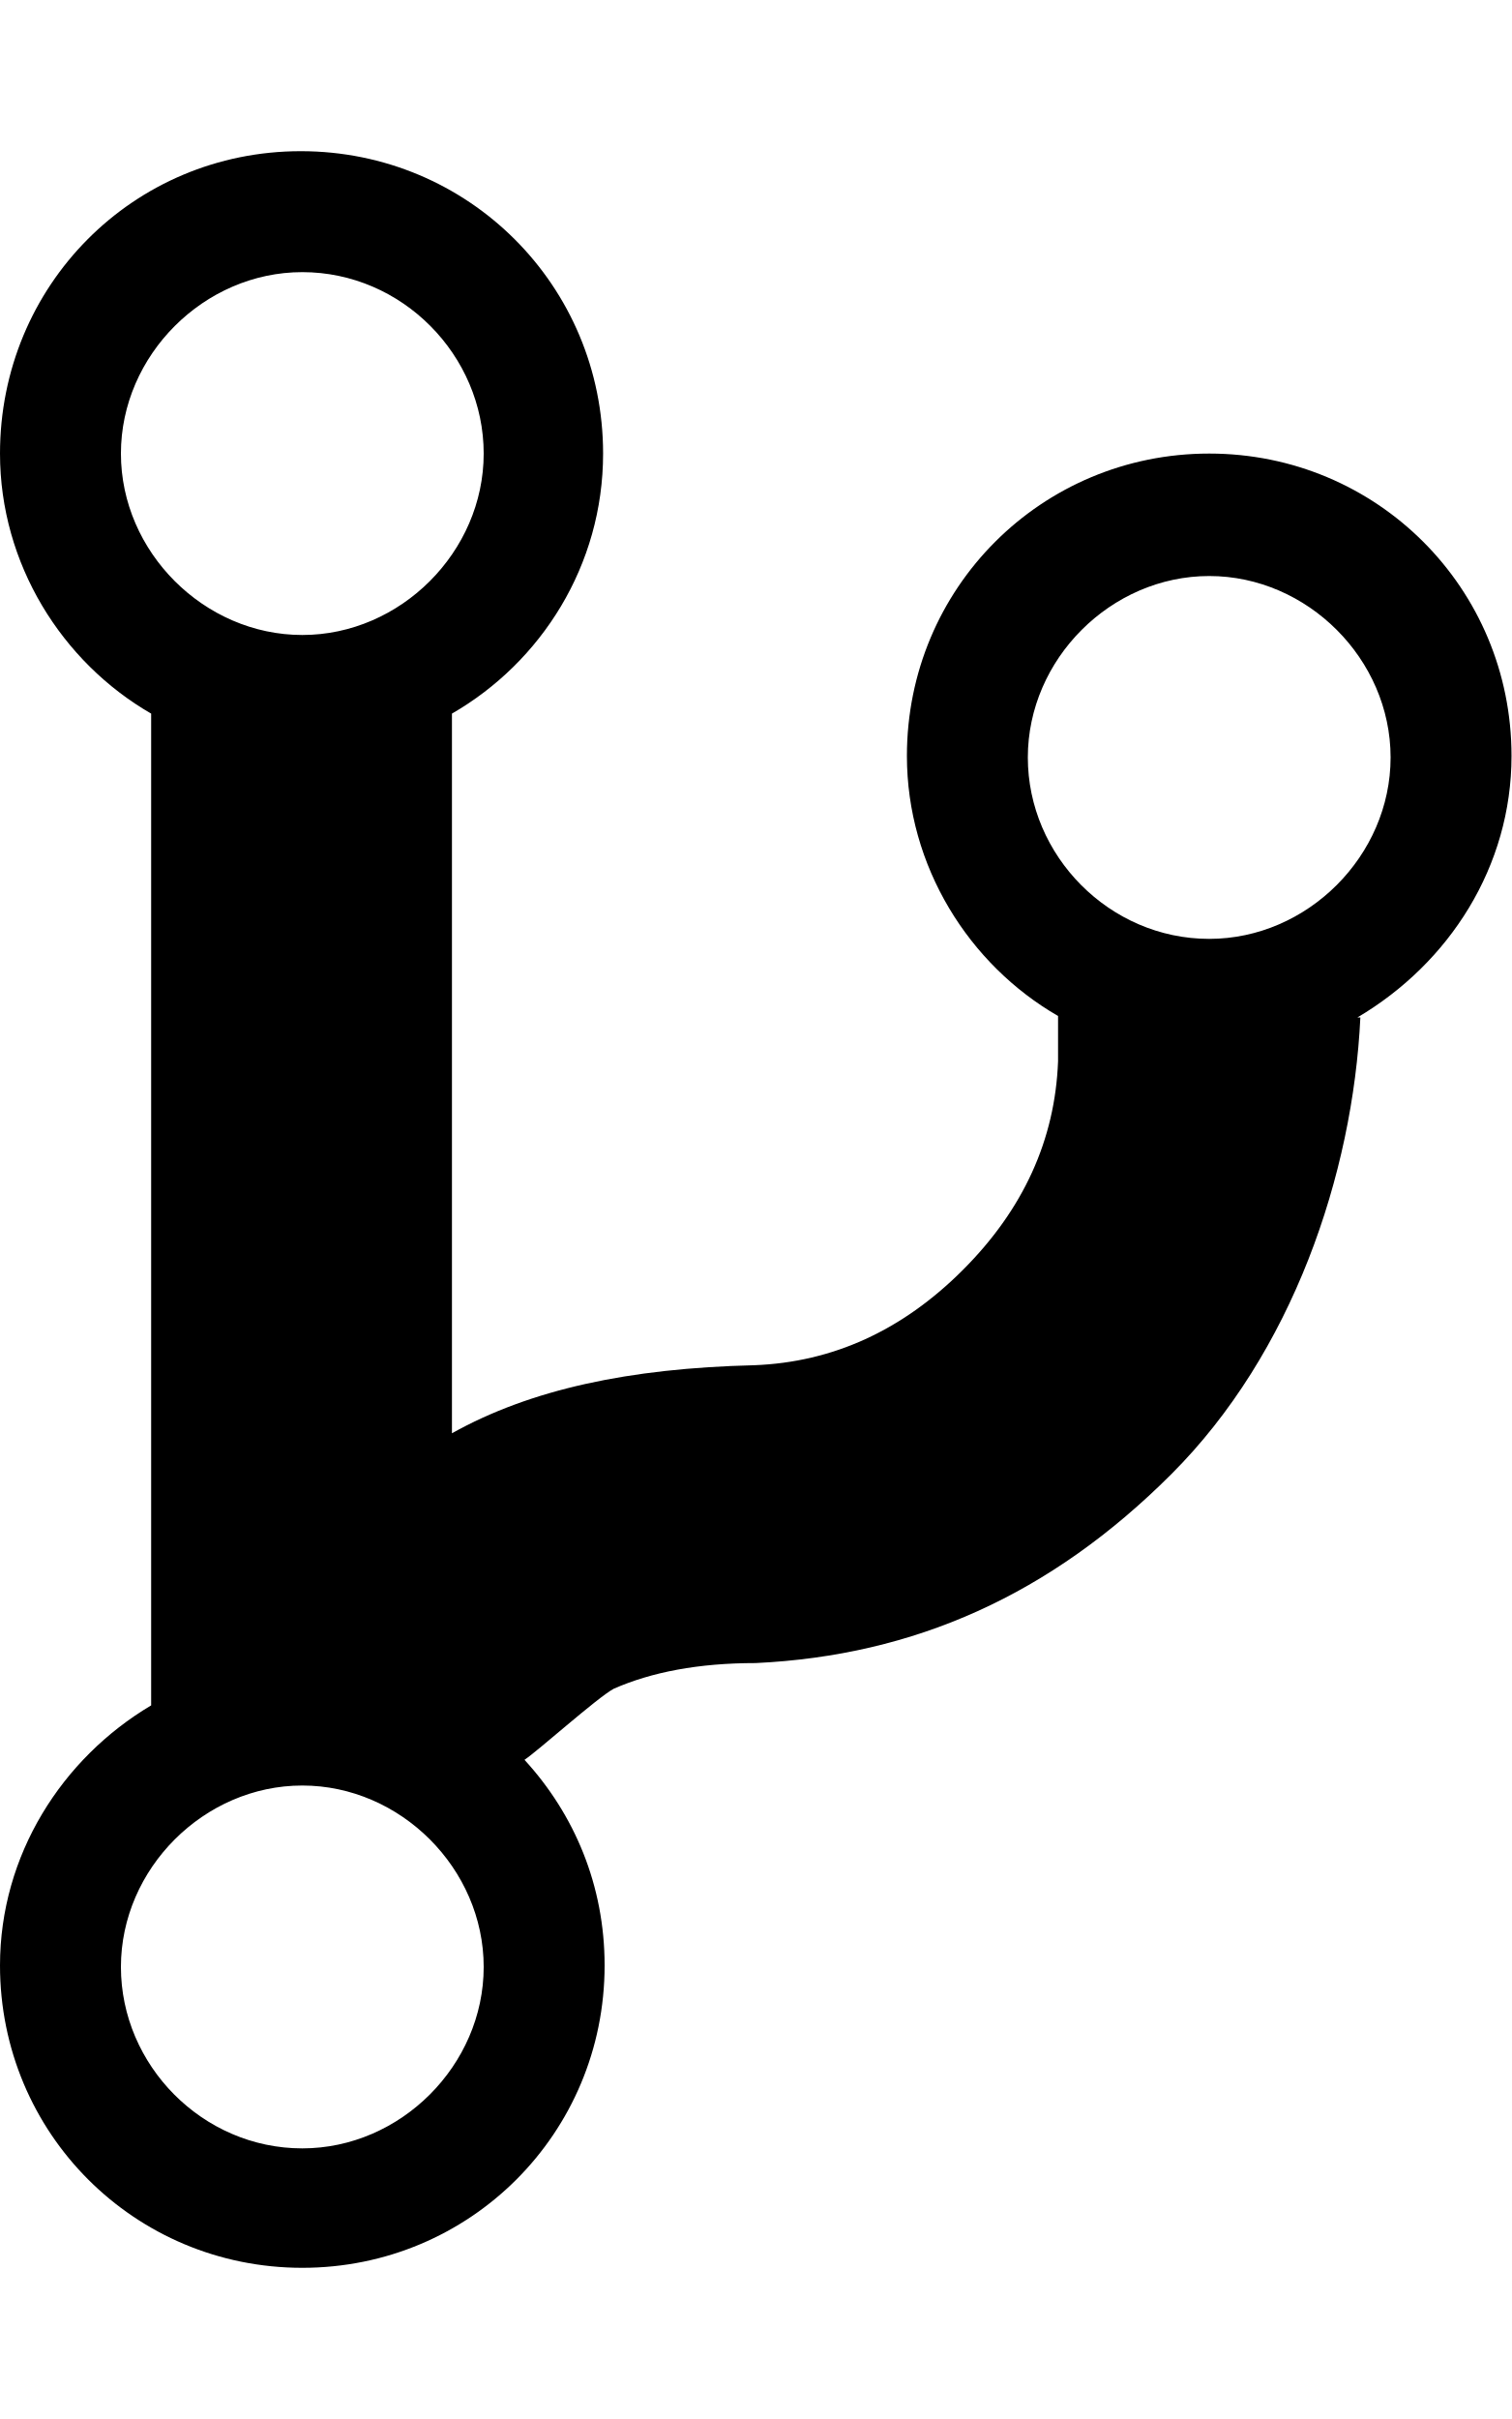
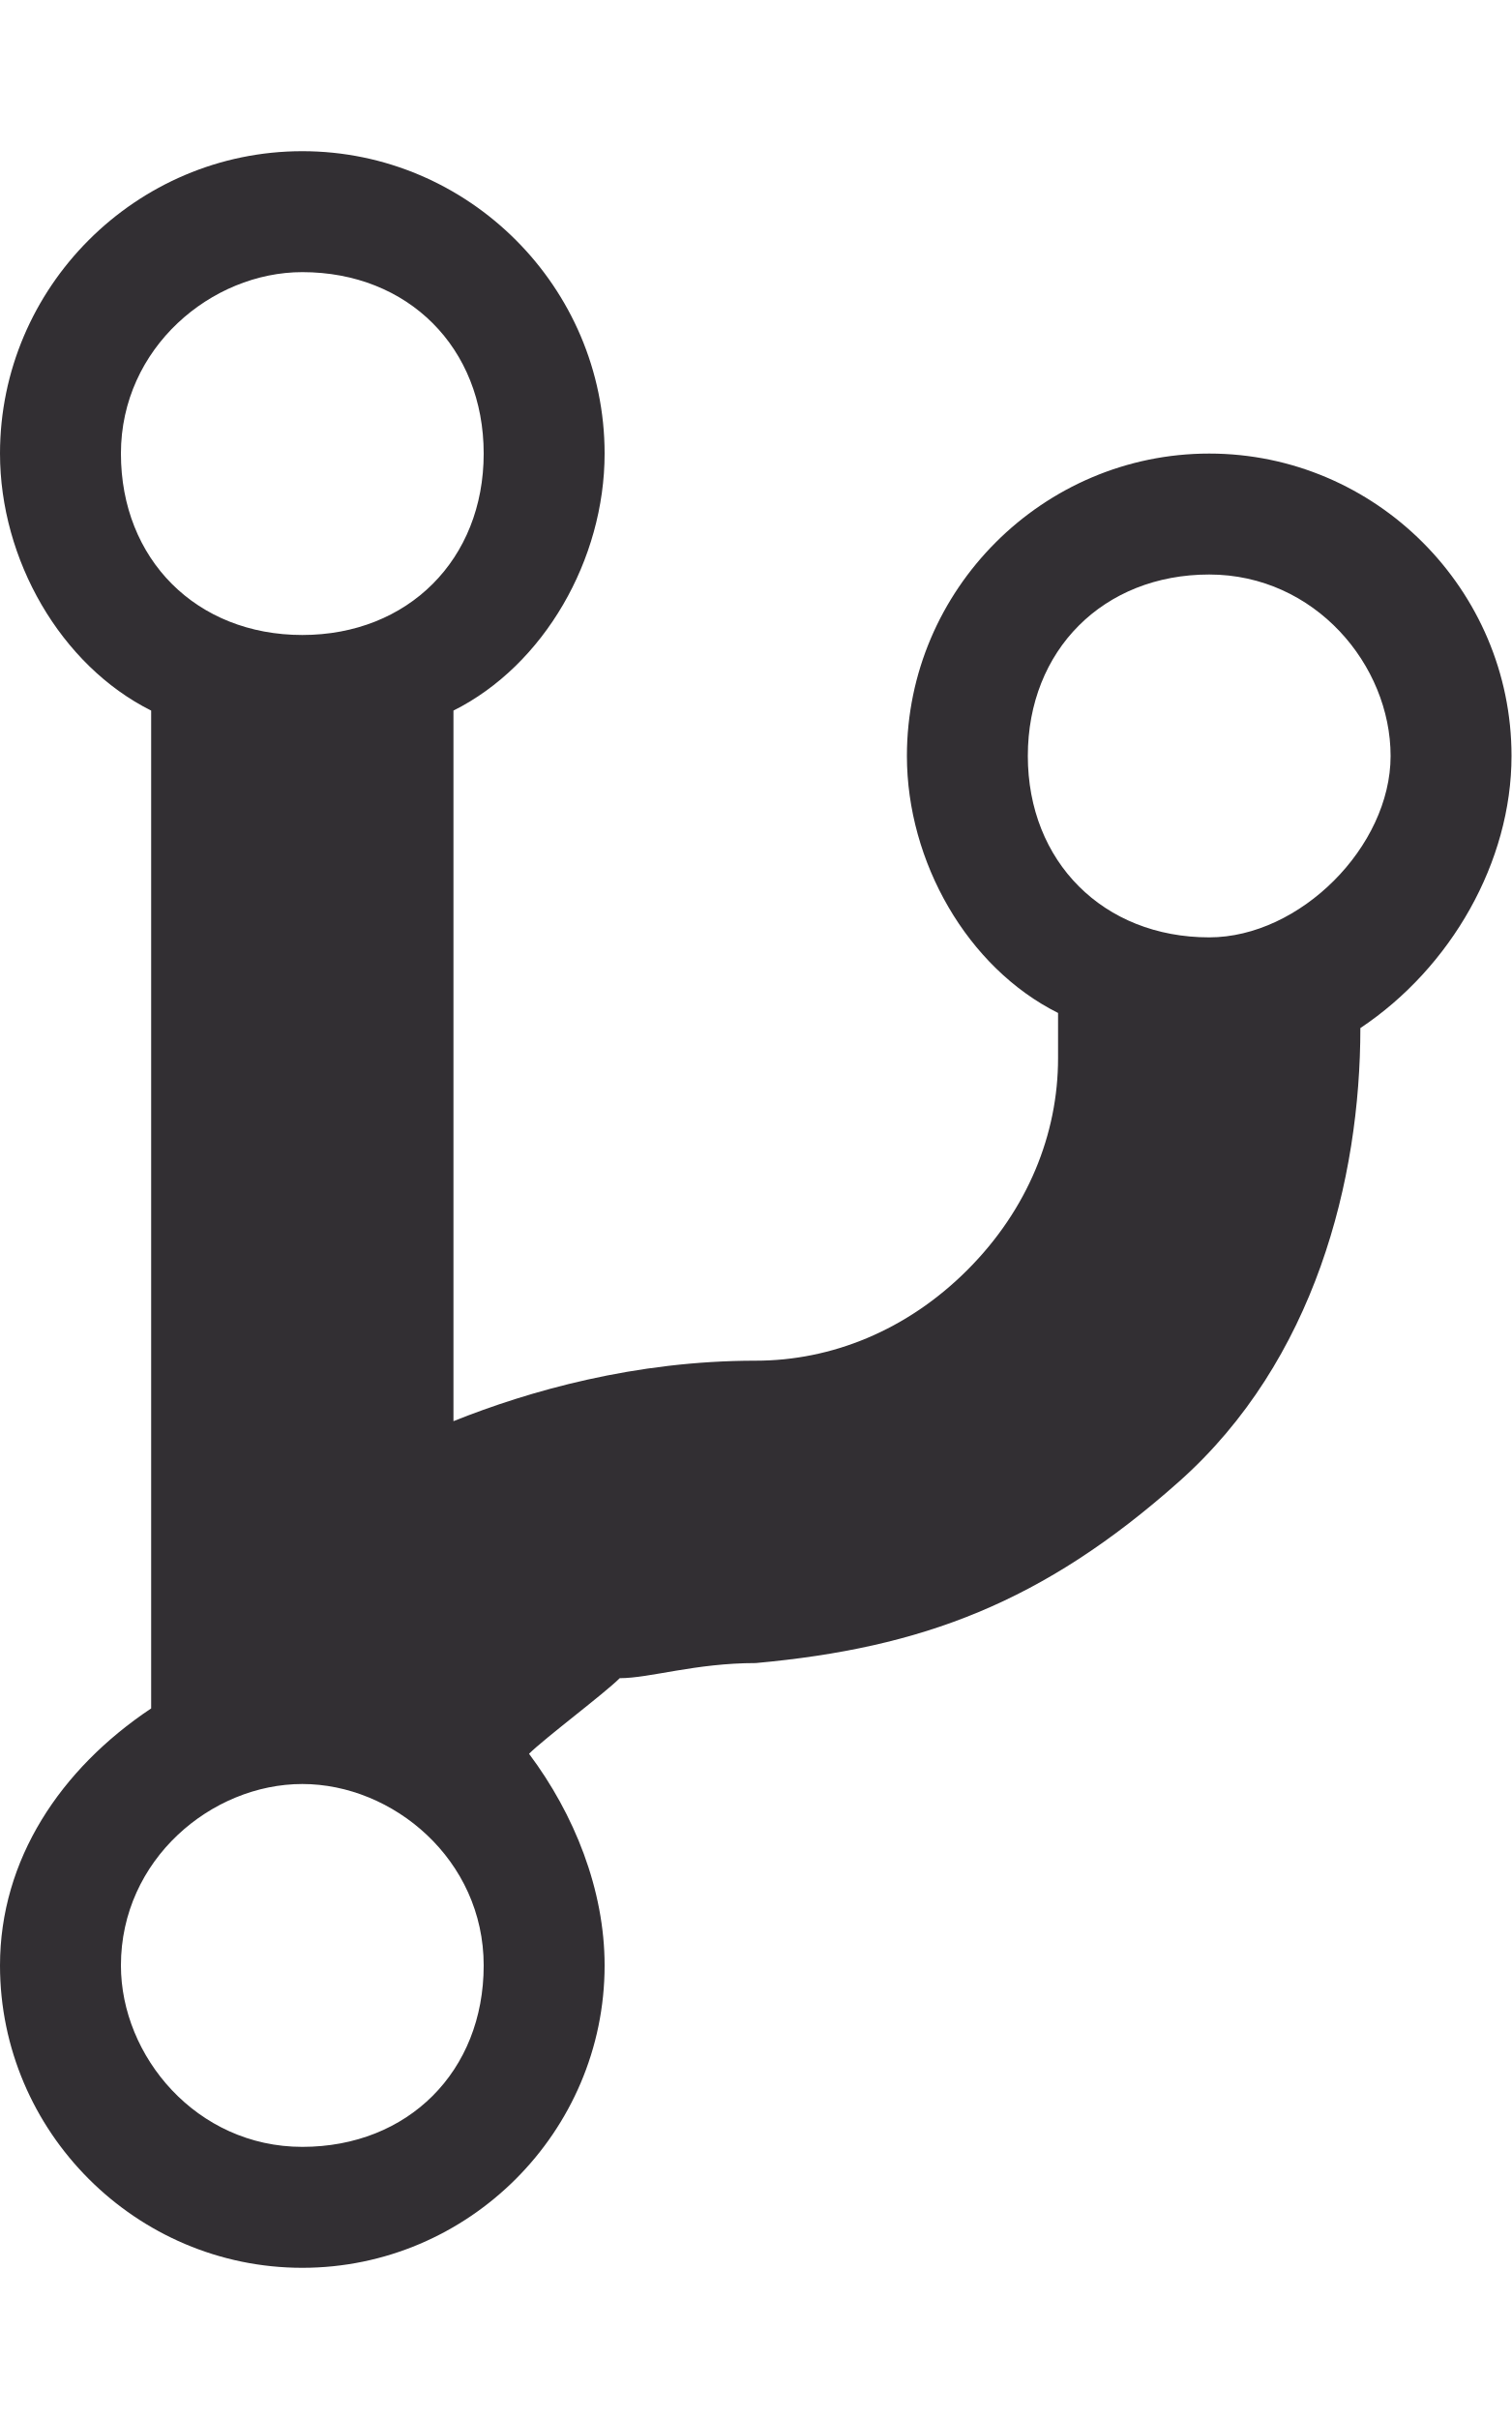
- <svg xmlns="http://www.w3.org/2000/svg" width="10px" height="16px" viewBox="0 0 10 16" version="1.1">
-   <defs />
-   <g id="Octicons" stroke="none" stroke-width="1" fill="none" fill-rule="evenodd">
-     <g id="git-branch" fill="#000000">
-       <path d="M10,5 C10,3.89 9.11,3 8,3 C6.89,3 6,3.89 6,5 C6,5.73 6.41,6.38 7,6.72 L7,7.02 C6.98,7.54 6.77,8 6.37,8.4 C5.97,8.8 5.51,9.01 4.99,9.03 C4.16,9.05 3.51,9.19 2.99,9.48 L2.99,4.72 C3.58,4.38 3.99,3.74 3.99,3 C3.99,1.89 3.1,1 1.99,1 C0.88,1 0,1.89 0,3 C0,3.73 0.41,4.38 1,4.72 L1,11.28 C0.41,11.63 0,12.27 0,13 C0,14.11 0.89,15 2,15 C3.11,15 4,14.11 4,13 C4,12.47 3.8,12 3.47,11.64 C3.56,11.58 3.95,11.23 4.06,11.17 C4.31,11.06 4.62,11 5,11 C6.05,10.95 6.95,10.55 7.75,9.75 C8.55,8.95 8.95,7.77 9,6.73 L8.98,6.73 C9.59,6.37 10,5.73 10,5 L10,5 Z M2,1.8 C2.66,1.8 3.2,2.35 3.2,3 C3.2,3.65 2.65,4.2 2,4.2 C1.35,4.2 0.8,3.65 0.8,3 C0.8,2.35 1.35,1.8 2,1.8 L2,1.8 Z M2,14.21 C1.34,14.21 0.8,13.66 0.8,13.01 C0.8,12.36 1.35,11.81 2,11.81 C2.65,11.81 3.2,12.36 3.2,13.01 C3.2,13.66 2.65,14.21 2,14.21 L2,14.21 Z M8,6.21 C7.34,6.21 6.8,5.66 6.8,5.01 C6.8,4.36 7.35,3.81 8,3.81 C8.65,3.81 9.2,4.36 9.2,5.01 C9.2,5.66 8.65,6.21 8,6.21 L8,6.21 Z" id="Shape" />
+ <svg xmlns="http://www.w3.org/2000/svg" version="1.1" id="Layer_1" x="0px" y="0px" viewBox="0 0 10 16" style="enable-background:new 0 0 10 16;" xml:space="preserve">
+   <style type="text/css">
+ 	.st0{fill:#322F33;}
+ </style>
+   <g id="Octicons">
+     <g id="git-branch">
+       <path id="Shape" class="st0" d="M10,5c0-1.1-0.9-2-2-2S6,3.9,6,5c0,0.7,0.4,1.4,1,1.7V7c0,0.5-0.2,1-0.6,1.4C6,8.8,5.5,9,5,9    c-0.8,0-1.5,0.2-2,0.4V4.7c0.6-0.3,1-1,1-1.7c0-1.1-0.9-2-2-2S0,1.9,0,3c0,0.7,0.4,1.4,1,1.7v6.6c-0.6,0.4-1,1-1,1.7    c0,1.1,0.9,2,2,2s2-0.9,2-2c0-0.5-0.2-1-0.5-1.4c0.1-0.1,0.5-0.4,0.6-0.5C4.3,11.1,4.6,11,5,11c1.1-0.1,1.9-0.4,2.8-1.2    s1.2-2,1.2-3h0C9.6,6.4,10,5.7,10,5L10,5z M2,1.8c0.7,0,1.2,0.5,1.2,1.2S2.7,4.2,2,4.2S0.8,3.7,0.8,3S1.4,1.8,2,1.8L2,1.8z     M2,14.2c-0.7,0-1.2-0.6-1.2-1.2c0-0.7,0.6-1.2,1.2-1.2s1.2,0.5,1.2,1.2C3.2,13.7,2.7,14.2,2,14.2L2,14.2z M8,6.2    C7.3,6.2,6.8,5.7,6.8,5S7.3,3.8,8,3.8S9.2,4.4,9.2,5S8.6,6.2,8,6.2L8,6.2z" />
    </g>
  </g>
</svg>
